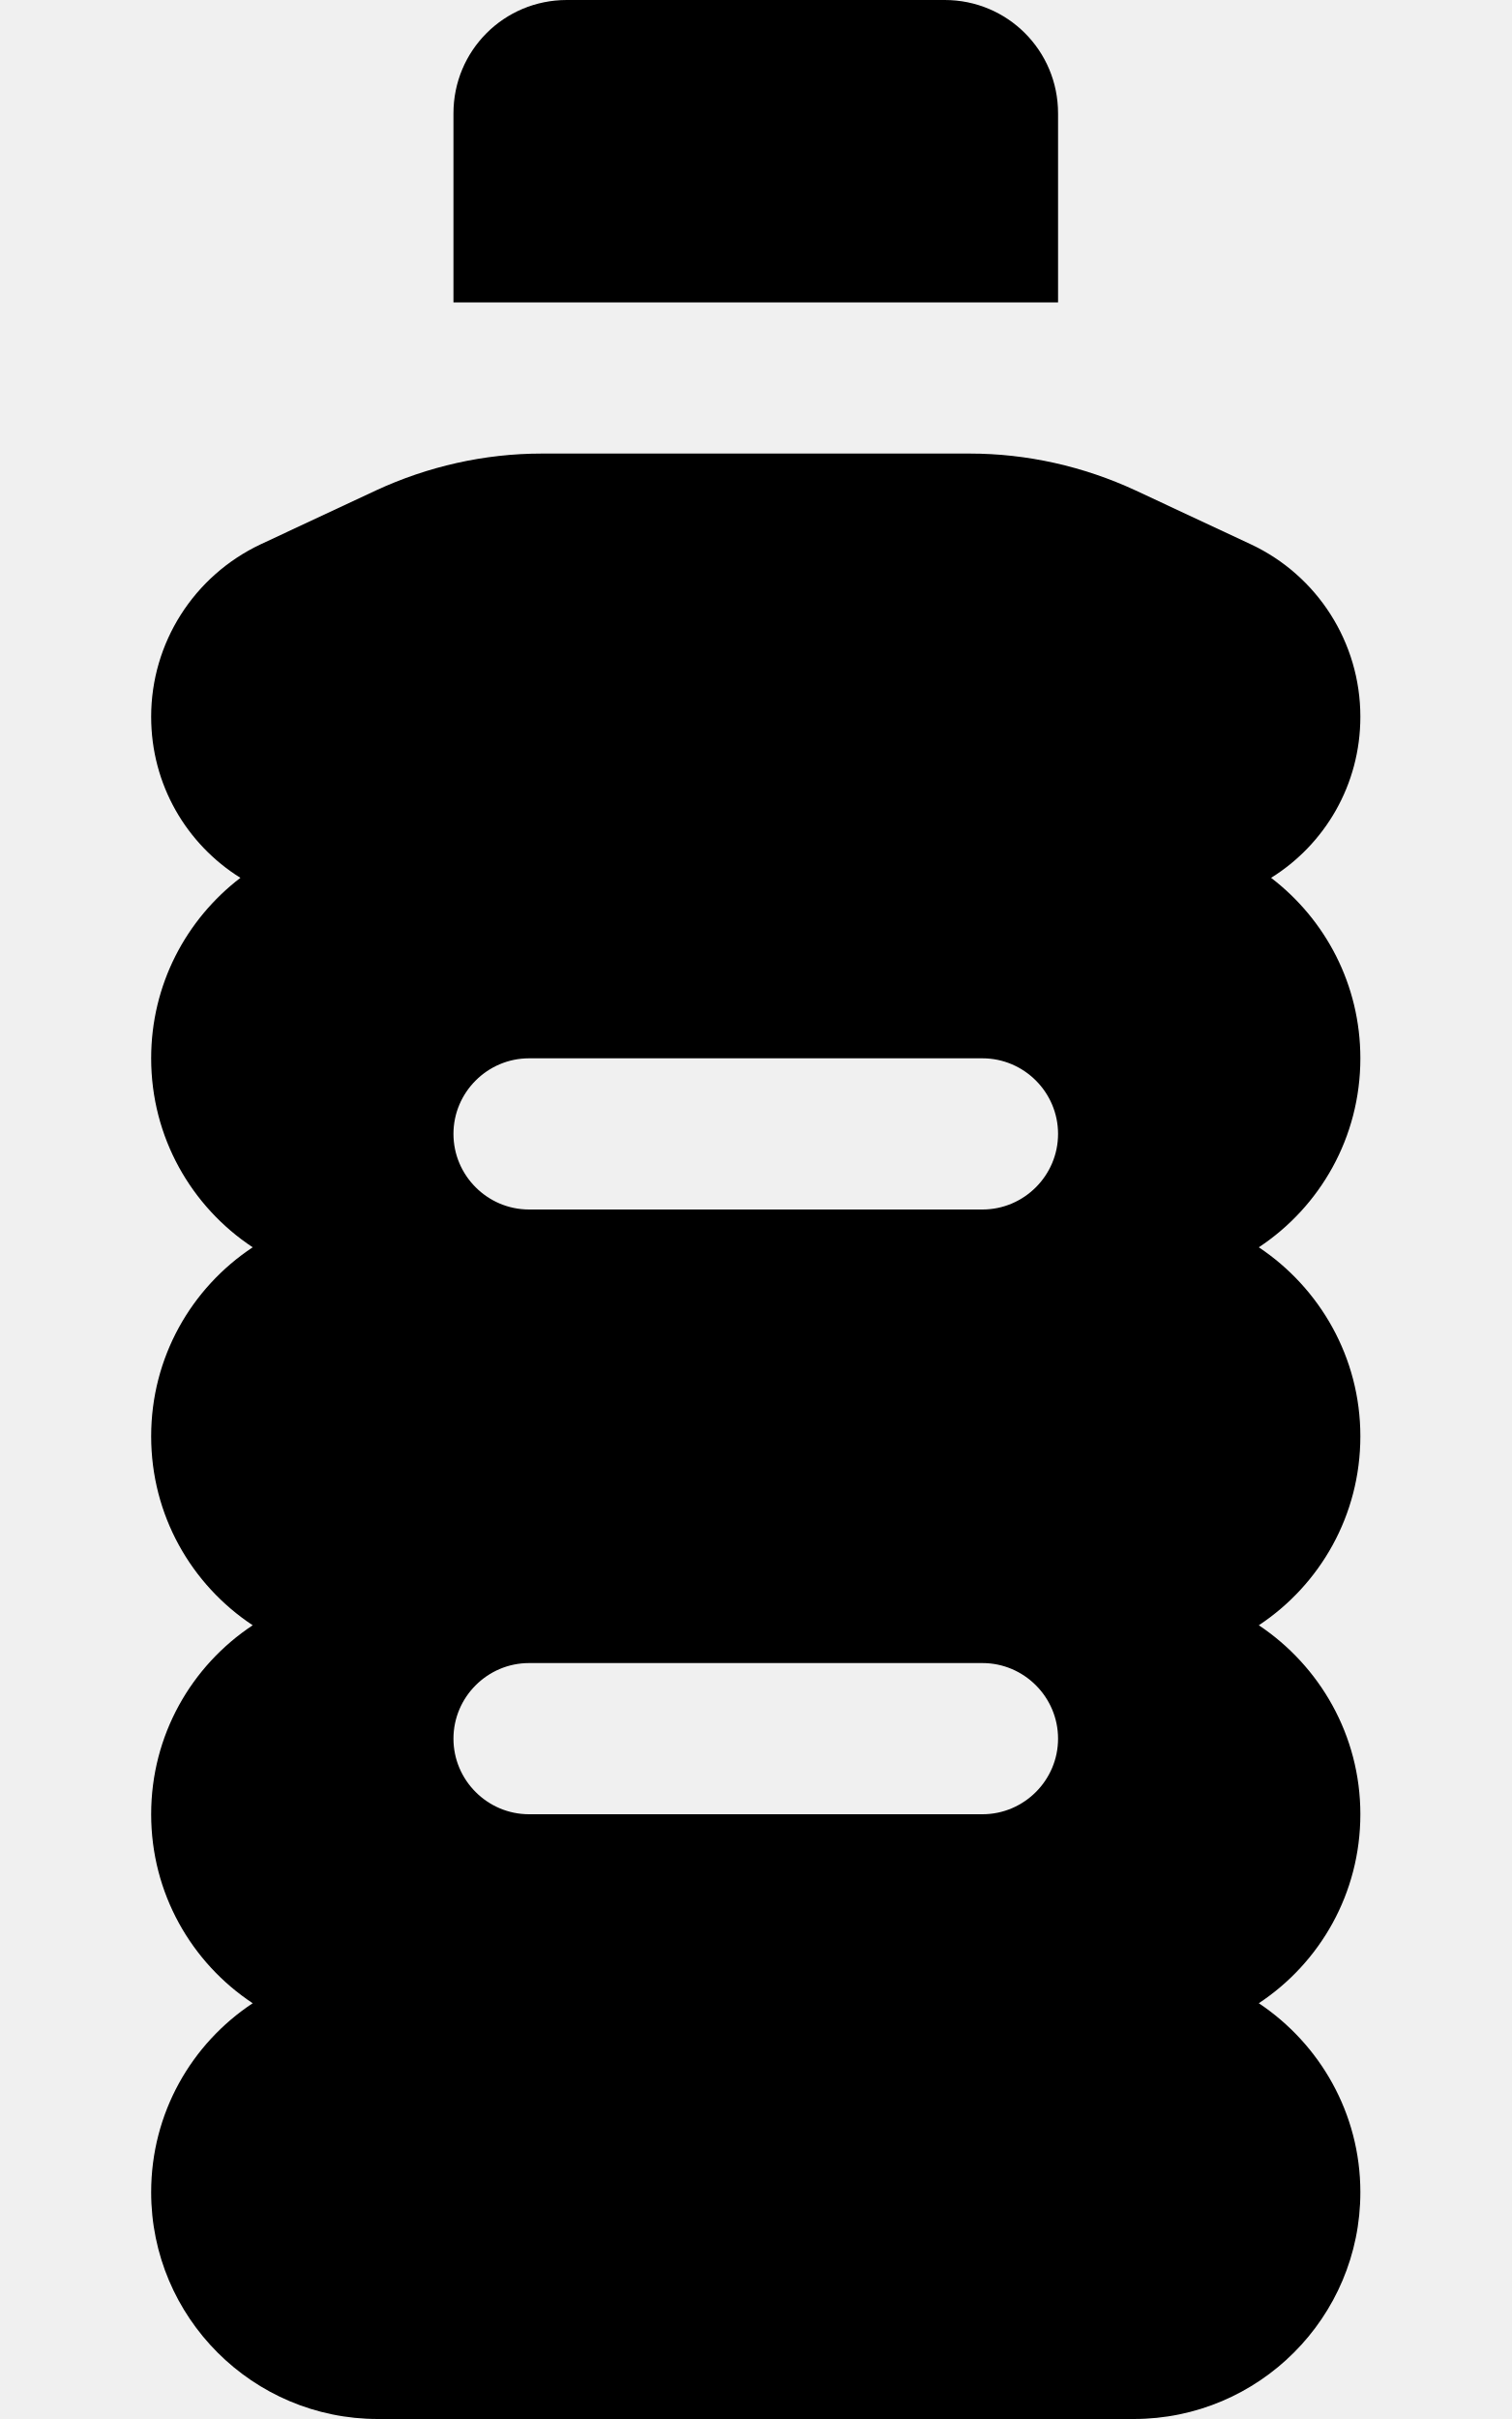
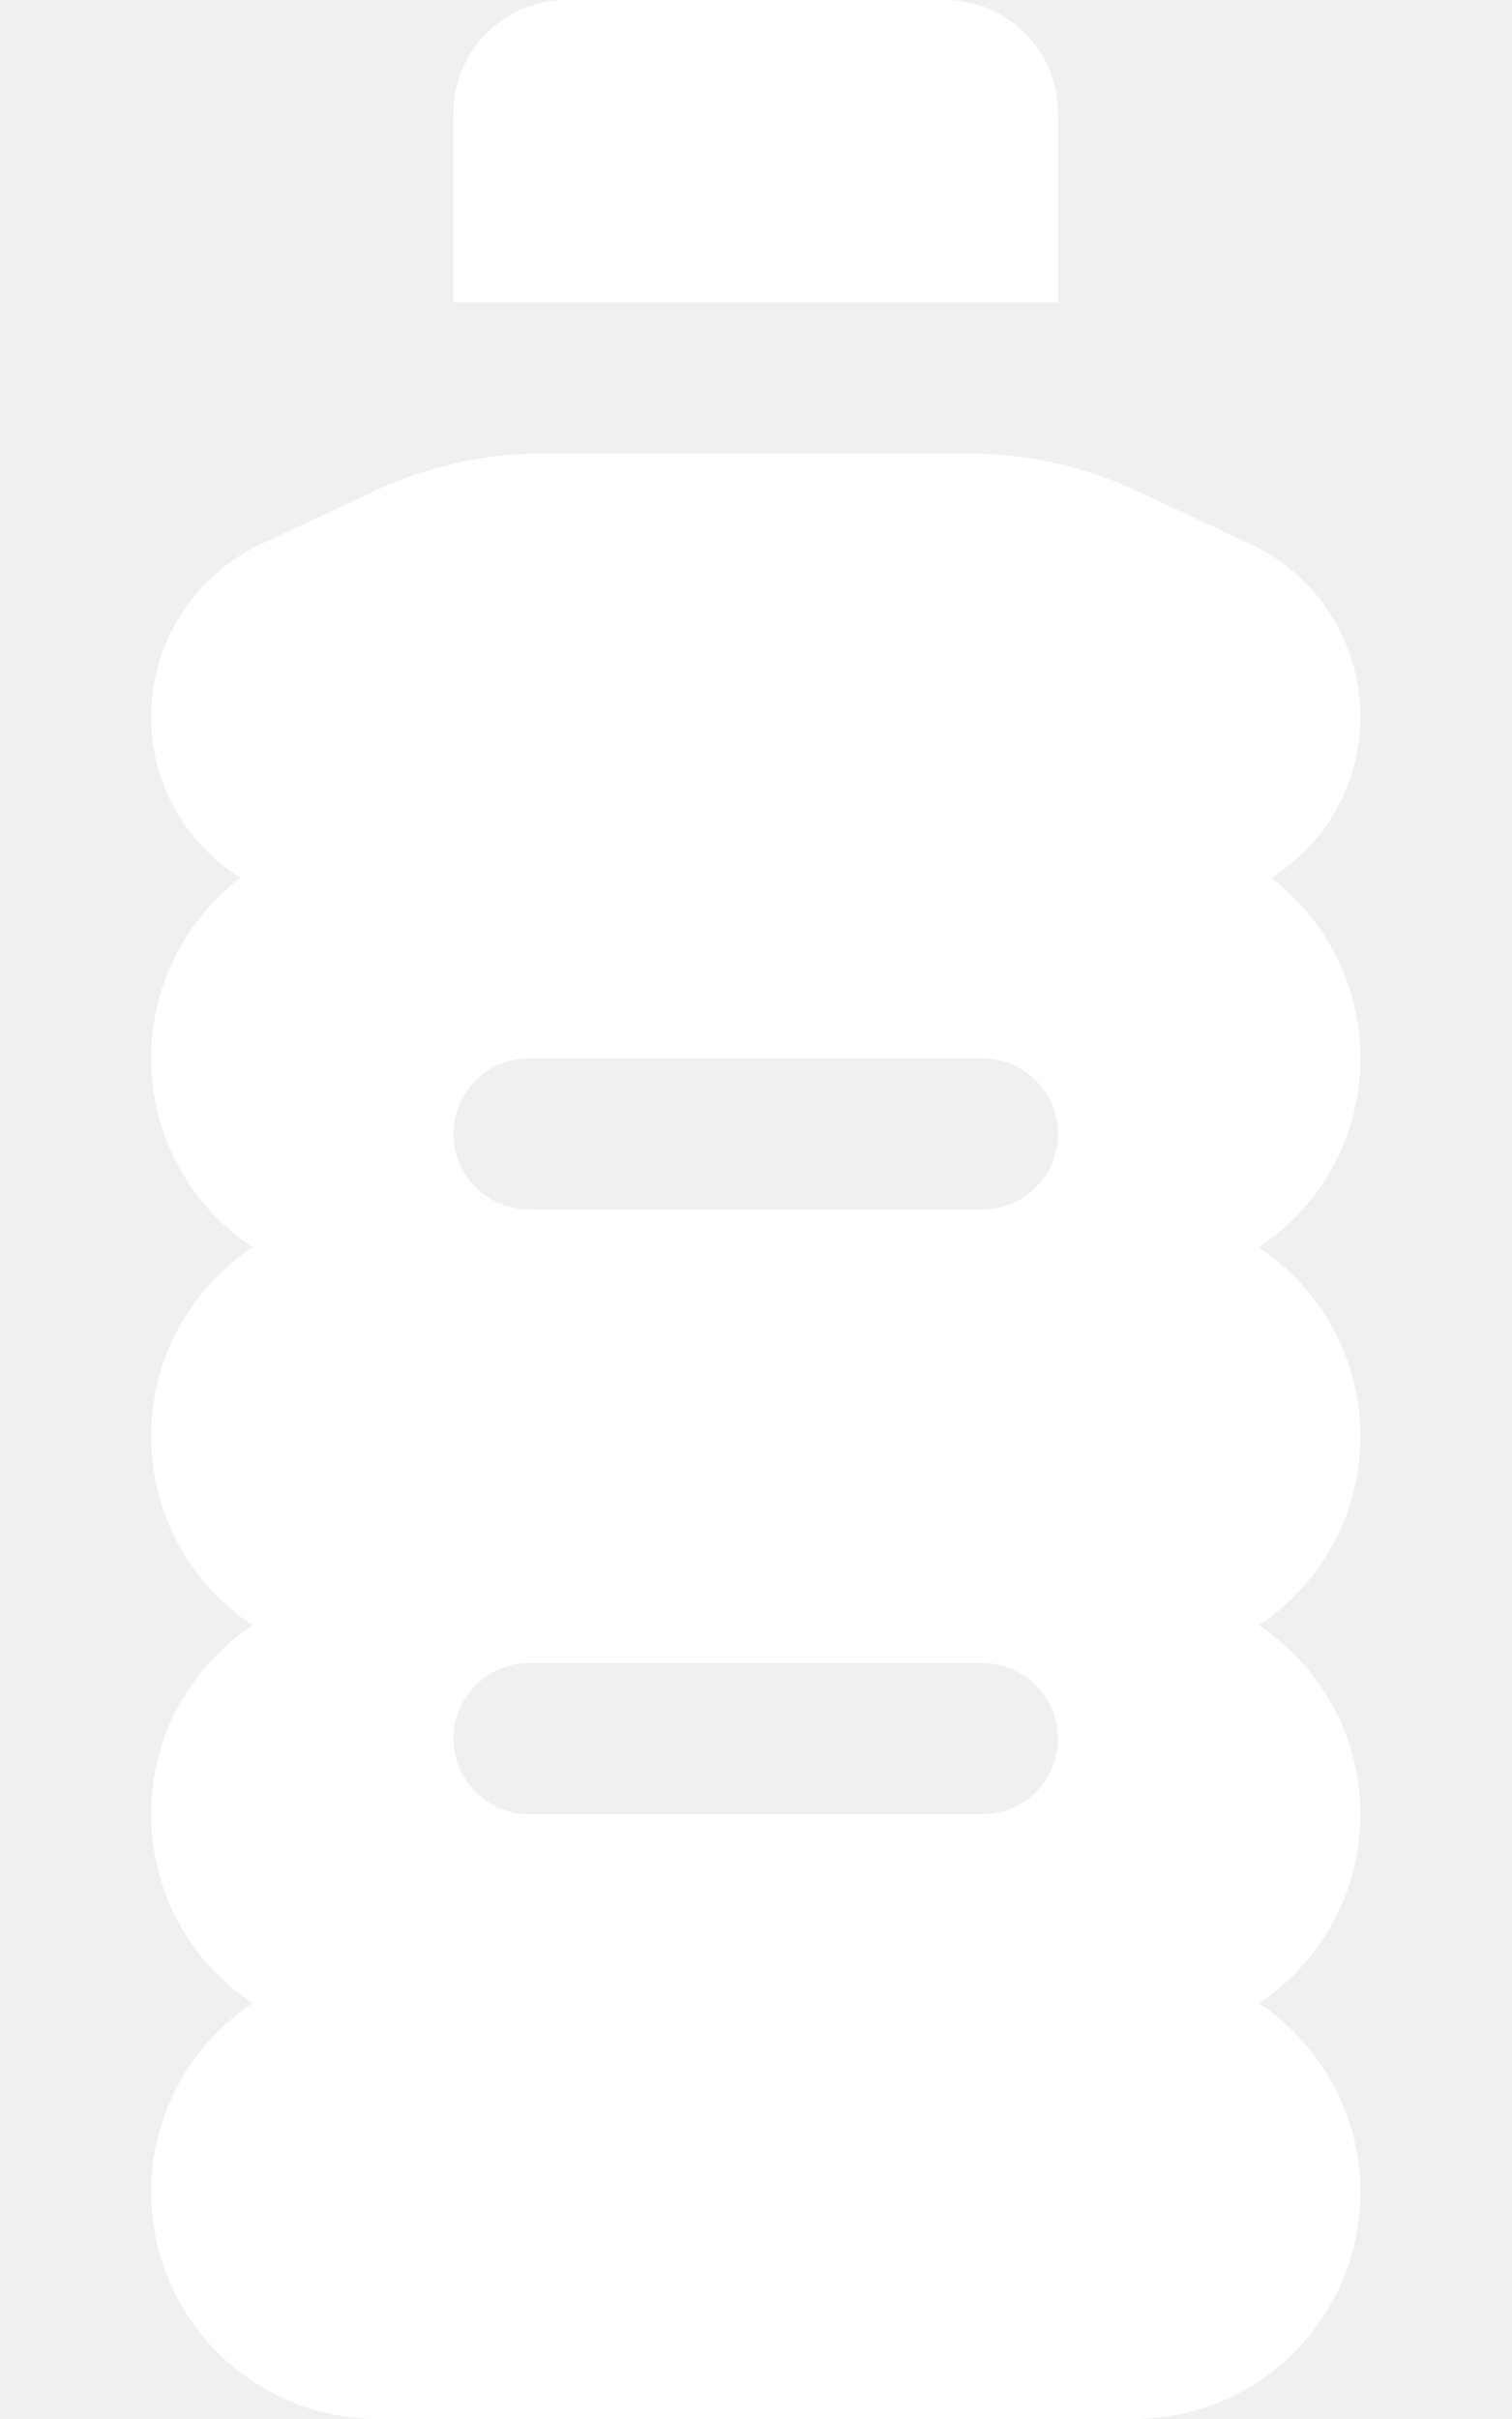
<svg xmlns="http://www.w3.org/2000/svg" viewBox="0 0 320 512">
-   <path d="M120 0h80c13.3 0 24 10.7 24 24V64H96V24c0-13.3 10.7-24 24-24zM32 151.7c0-15.6 9-29.8 23.2-36.5l24.4-11.4c11-5.1 23-7.8 35.1-7.8h90.6c12.1 0 24.1 2.7 35.1 7.8l24.4 11.4c14.1 6.6 23.2 20.8 23.2 36.5c0 14.4-7.5 27-18.9 34.1c11.5 8.8 18.9 22.6 18.9 38.2c0 16.7-8.5 31.4-21.5 40c12.9 8.6 21.5 23.3 21.5 40s-8.5 31.4-21.5 40c12.9 8.6 21.5 23.3 21.5 40s-8.5 31.4-21.5 40c12.9 8.6 21.5 23.3 21.5 40c0 26.5-21.5 48-48 48H80c-26.5 0-48-21.5-48-48c0-16.7 8.5-31.4 21.5-40C40.5 415.4 32 400.7 32 384s8.5-31.4 21.5-40C40.5 335.4 32 320.7 32 304s8.5-31.4 21.5-40C40.5 255.4 32 240.7 32 224c0-15.6 7.4-29.4 18.9-38.2C39.5 178.7 32 166.1 32 151.7zM96 240c0 8.8 7.2 16 16 16h96c8.8 0 16-7.2 16-16s-7.2-16-16-16H112c-8.8 0-16 7.2-16 16zm16 112c-8.8 0-16 7.2-16 16s7.2 16 16 16h96c8.8 0 16-7.2 16-16s-7.2-16-16-16H112z" />
+   <path d="M120 0h80c13.3 0 24 10.7 24 24V64H96V24c0-13.3 10.7-24 24-24zM32 151.7c0-15.6 9-29.8 23.2-36.5l24.4-11.4c11-5.1 23-7.8 35.1-7.8h90.6c12.1 0 24.1 2.7 35.1 7.8l24.4 11.4c14.1 6.6 23.2 20.8 23.2 36.5c0 14.4-7.5 27-18.9 34.1c11.5 8.8 18.9 22.6 18.9 38.2c0 16.7-8.5 31.4-21.5 40c12.9 8.6 21.5 23.3 21.5 40s-8.5 31.4-21.5 40c12.9 8.6 21.5 23.3 21.5 40s-8.5 31.4-21.5 40c12.9 8.6 21.5 23.3 21.5 40c0 26.5-21.5 48-48 48H80c-26.5 0-48-21.5-48-48c0-16.7 8.5-31.4 21.5-40C40.5 415.4 32 400.7 32 384s8.5-31.4 21.5-40C40.5 335.4 32 320.7 32 304s8.5-31.4 21.5-40C40.5 255.4 32 240.7 32 224c0-15.6 7.4-29.4 18.9-38.2C39.5 178.7 32 166.1 32 151.7zM96 240c0 8.8 7.2 16 16 16h96c8.8 0 16-7.2 16-16s-7.2-16-16-16H112c-8.8 0-16 7.2-16 16zm16 112c-8.8 0-16 7.2-16 16s7.2 16 16 16h96c8.8 0 16-7.2 16-16s-7.2-16-16-16H112z" fill="#fff" />
</svg>
